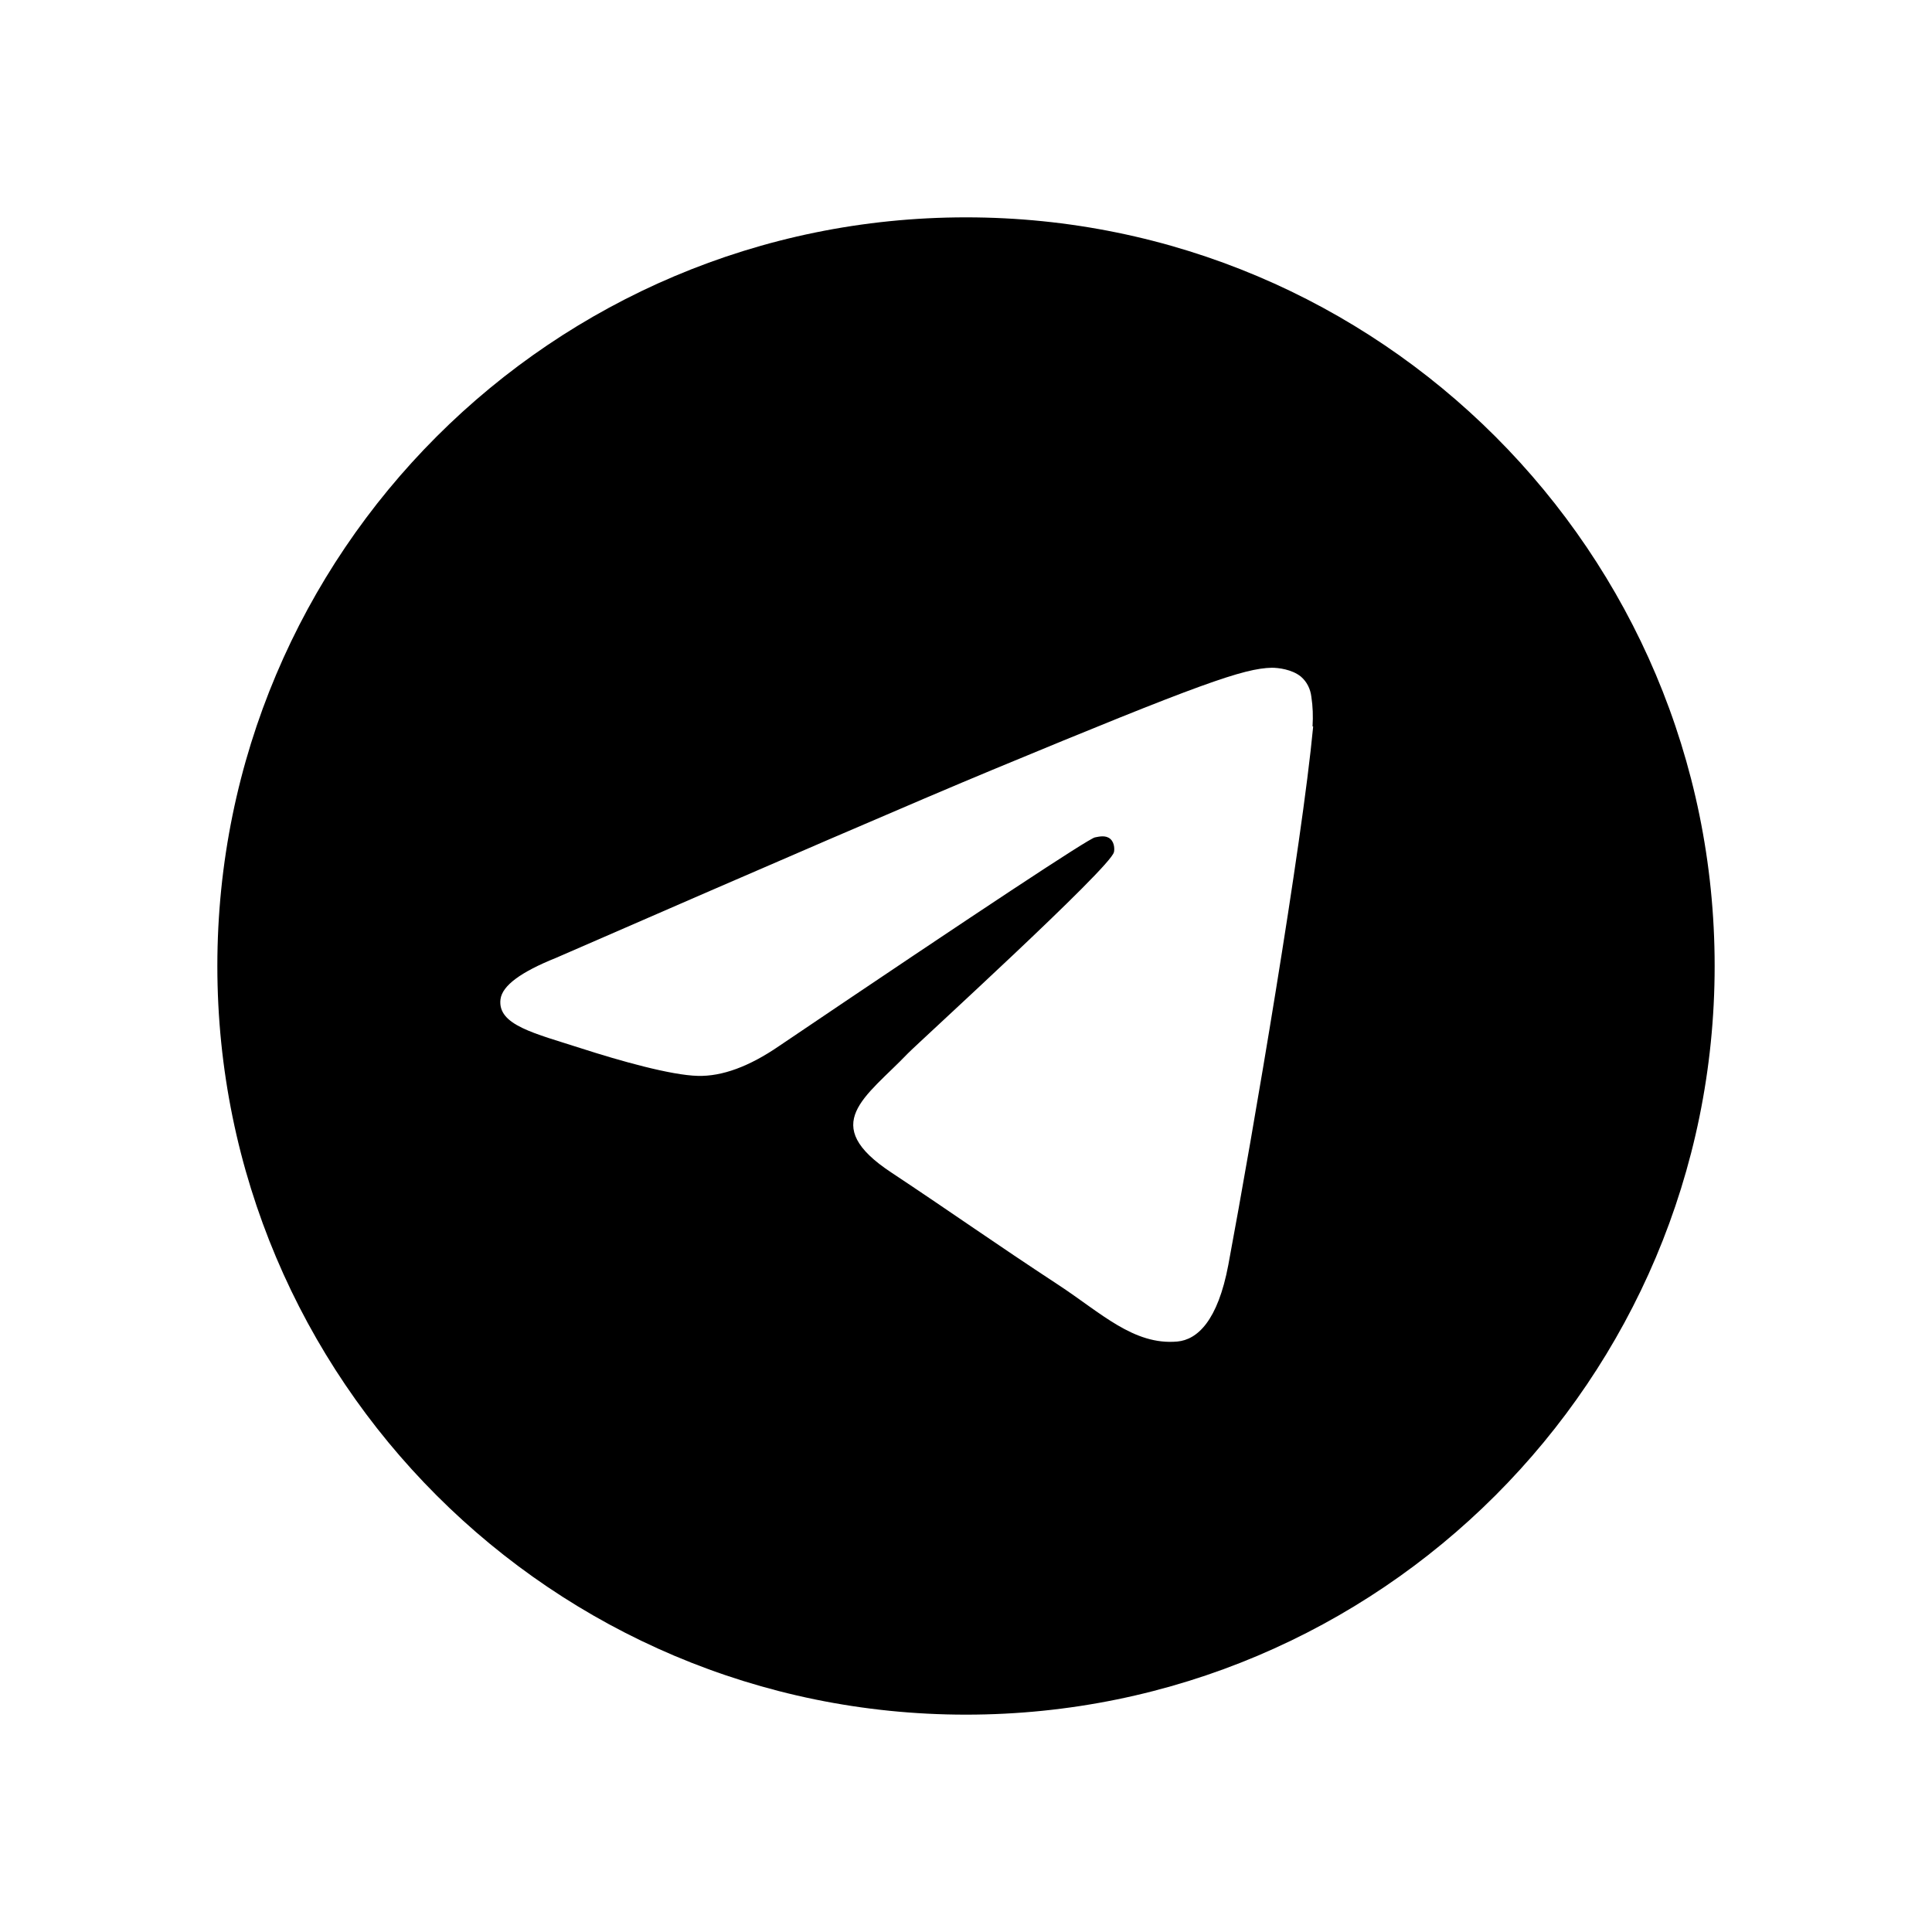
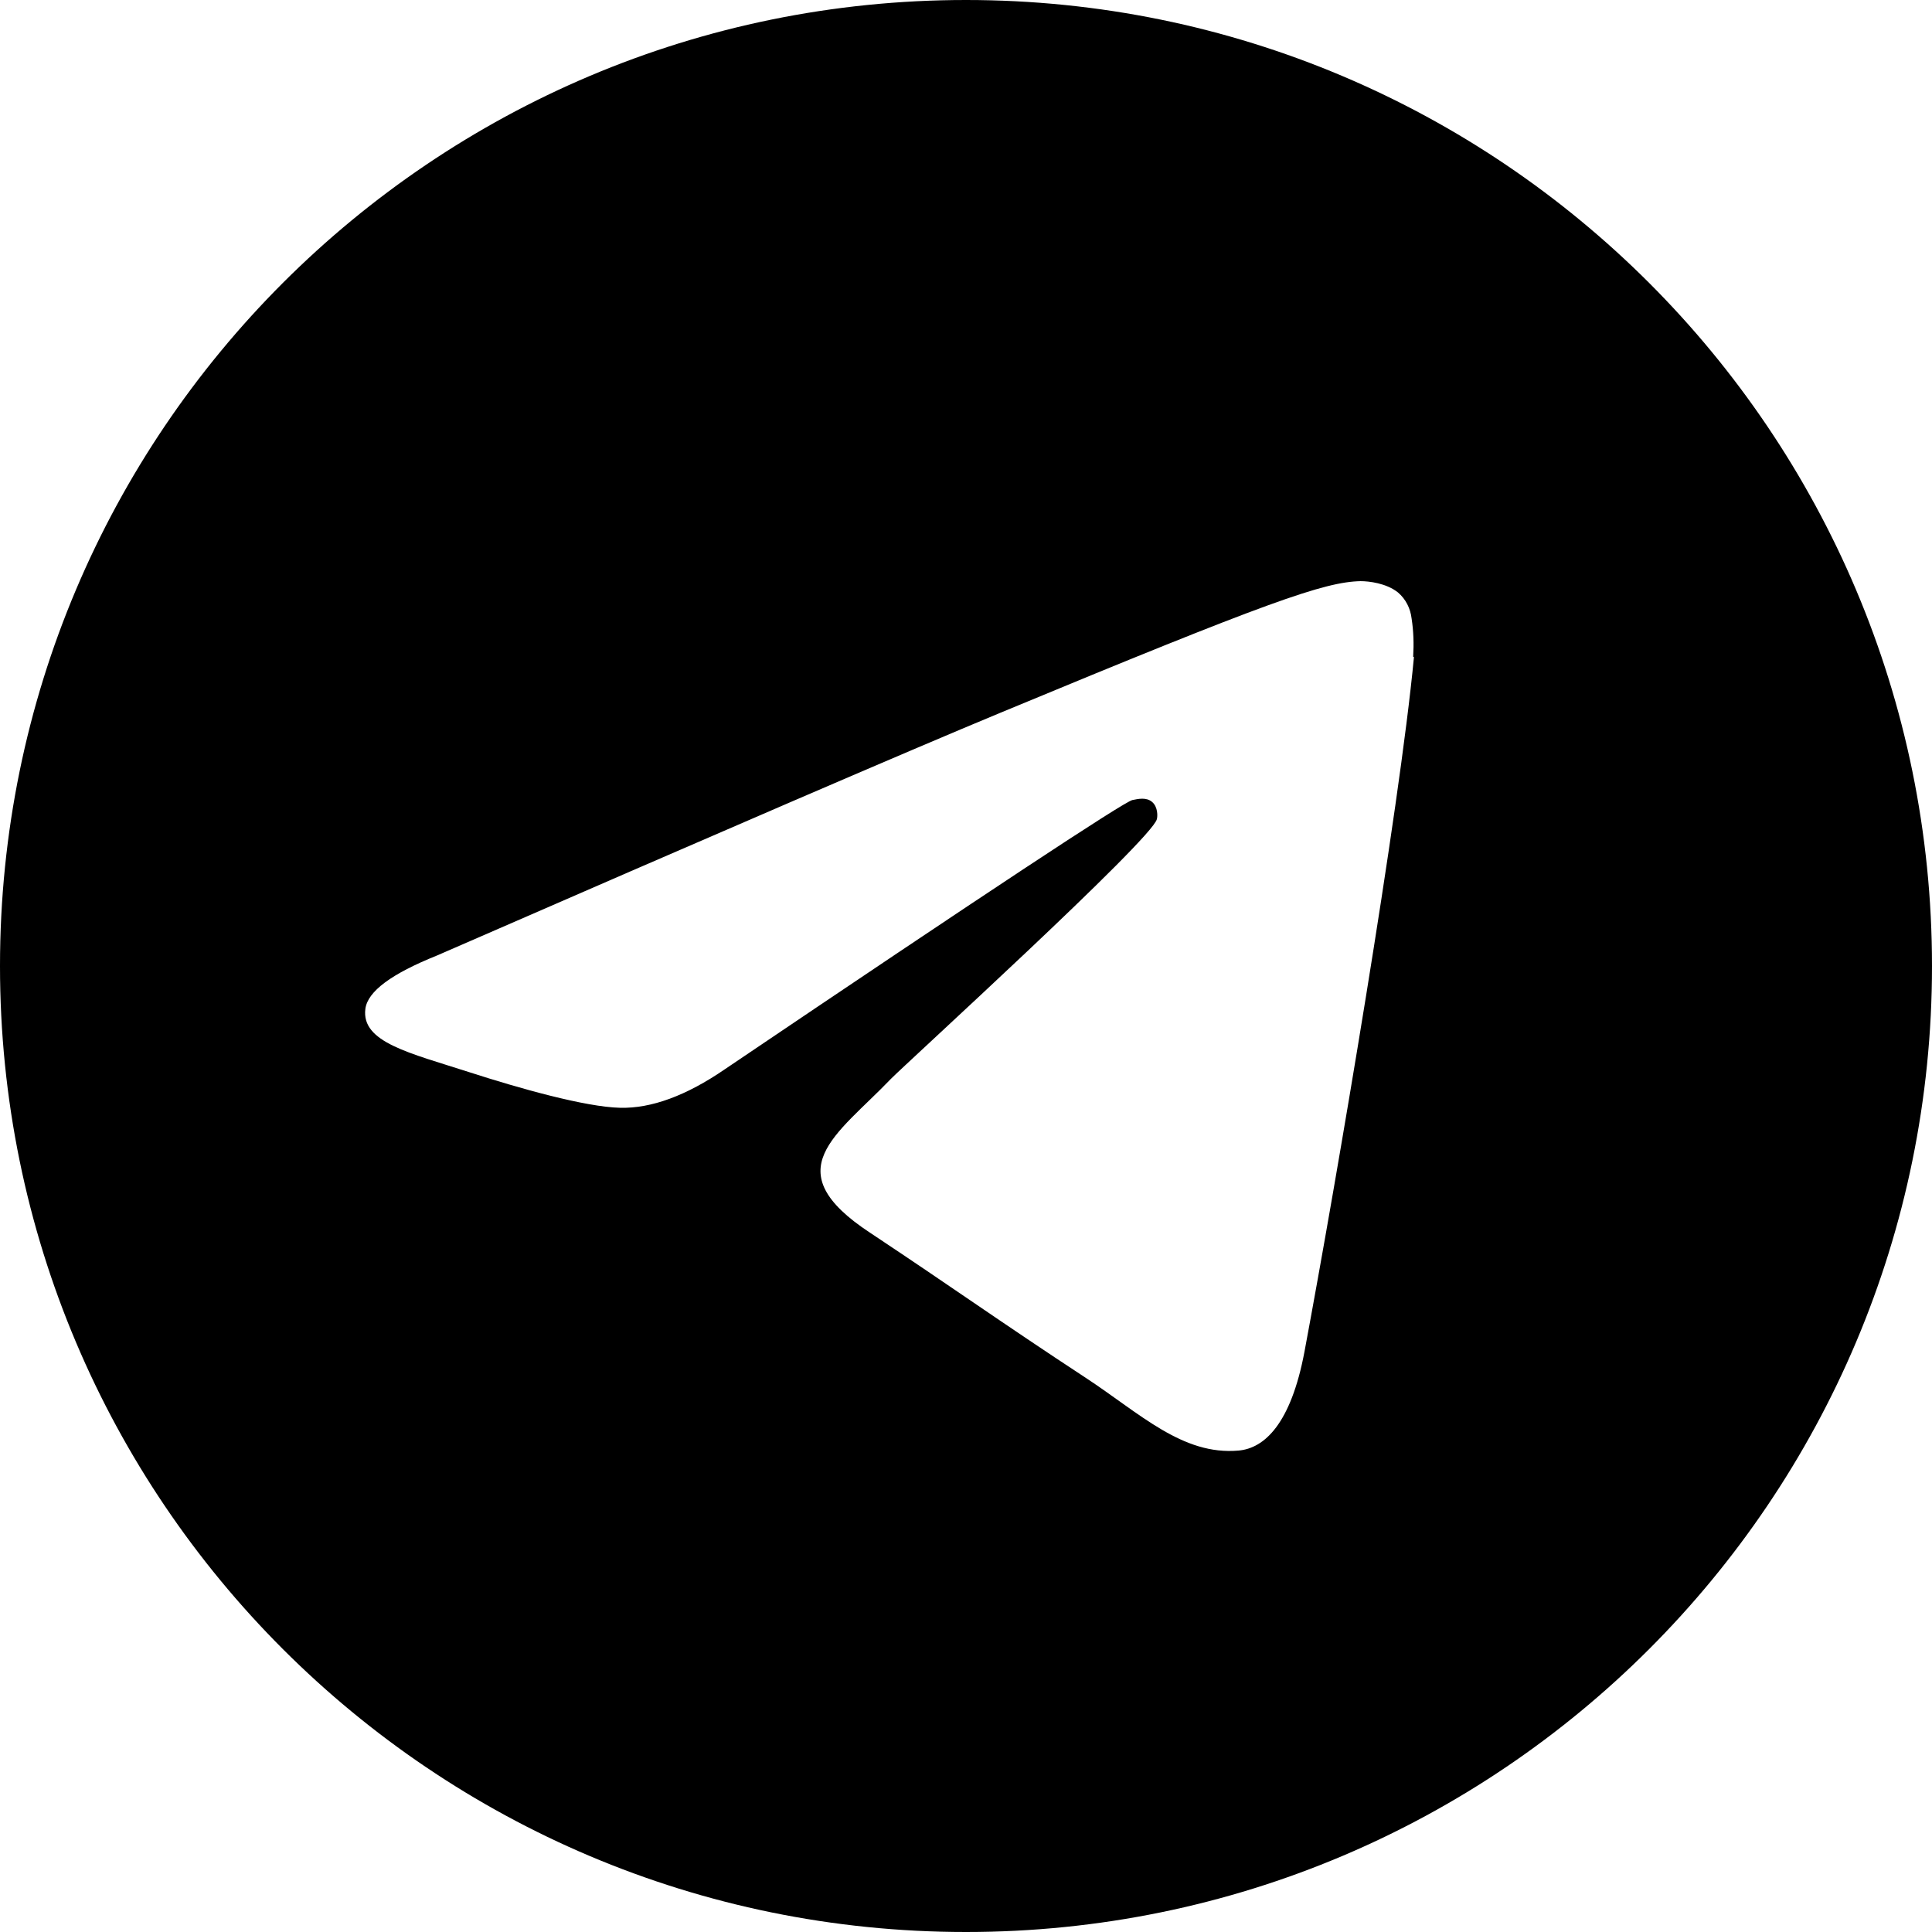
- <svg xmlns="http://www.w3.org/2000/svg" viewBox="0 0 640 640">
-   <path d="M320 72C183 72 72 183 72 320C72 457 183 568 320 568C457 568 568 457 568 320C568 183 457 72 320 72zM435 240.7C431.3 279.9 415.1 375.1 406.9 419C403.4 437.6 396.6 443.8 390 444.4C375.6 445.7 364.7 434.9 350.7 425.7C328.9 411.4 316.5 402.5 295.4 388.5C270.9 372.4 286.8 363.5 300.7 349C304.4 345.2 367.8 287.5 369 282.3C369.2 281.6 369.3 279.2 367.8 277.9C366.3 276.6 364.2 277.1 362.7 277.4C360.5 277.9 325.6 300.9 258.1 346.5C248.2 353.3 239.2 356.6 231.2 356.4C222.3 356.2 205.3 351.4 192.6 347.3C177.1 342.3 164.7 339.6 165.8 331C166.4 326.5 172.5 322 184.2 317.3C256.5 285.8 304.7 265 328.8 255C397.7 226.4 412 221.4 421.3 221.2C423.4 221.2 427.9 221.7 430.9 224.1C432.9 225.8 434.1 228.2 434.4 230.8C434.9 234 435 237.3 434.8 240.6z" />
+ <svg xmlns="http://www.w3.org/2000/svg" viewBox="0 0 496 496">
+   <path d="M 248 0 C 111 0 0 111 0 248 C 0 385 111 496 248 496 C 385 496 496 385 496 248 C 496 111 385 0 248 0 Z M 363 168.7 C 359.3 207.9 343.1 303.1 334.9 347 C 331.4 365.6 324.6 371.8 318 372.4 C 303.6 373.7 292.7 362.9 278.7 353.7 C 256.9 339.4 244.5 330.5 223.4 316.5 C 198.9 300.4 214.8 291.5 228.7 277 C 232.4 273.2 295.8 215.5 297 210.3 C 297.2 209.6 297.3 207.2 295.8 205.9 C 294.3 204.6 292.2 205.1 290.7 205.4 C 288.5 205.9 253.6 228.9 186.1 274.5 C 176.2 281.3 167.2 284.6 159.2 284.4 C 150.3 284.2 133.3 279.4 120.6 275.3 C 105.1 270.3 92.7 267.6 93.8 259 C 94.4 254.5 100.5 250 112.2 245.3 C 184.5 213.8 232.7 193 256.8 183 C 325.7 154.4 340 149.4 349.3 149.2 C 351.4 149.2 355.9 149.7 358.9 152.1 C 360.9 153.8 362.1 156.2 362.4 158.8 C 362.9 162 363 165.3 362.8 168.6 Z" />
</svg>
